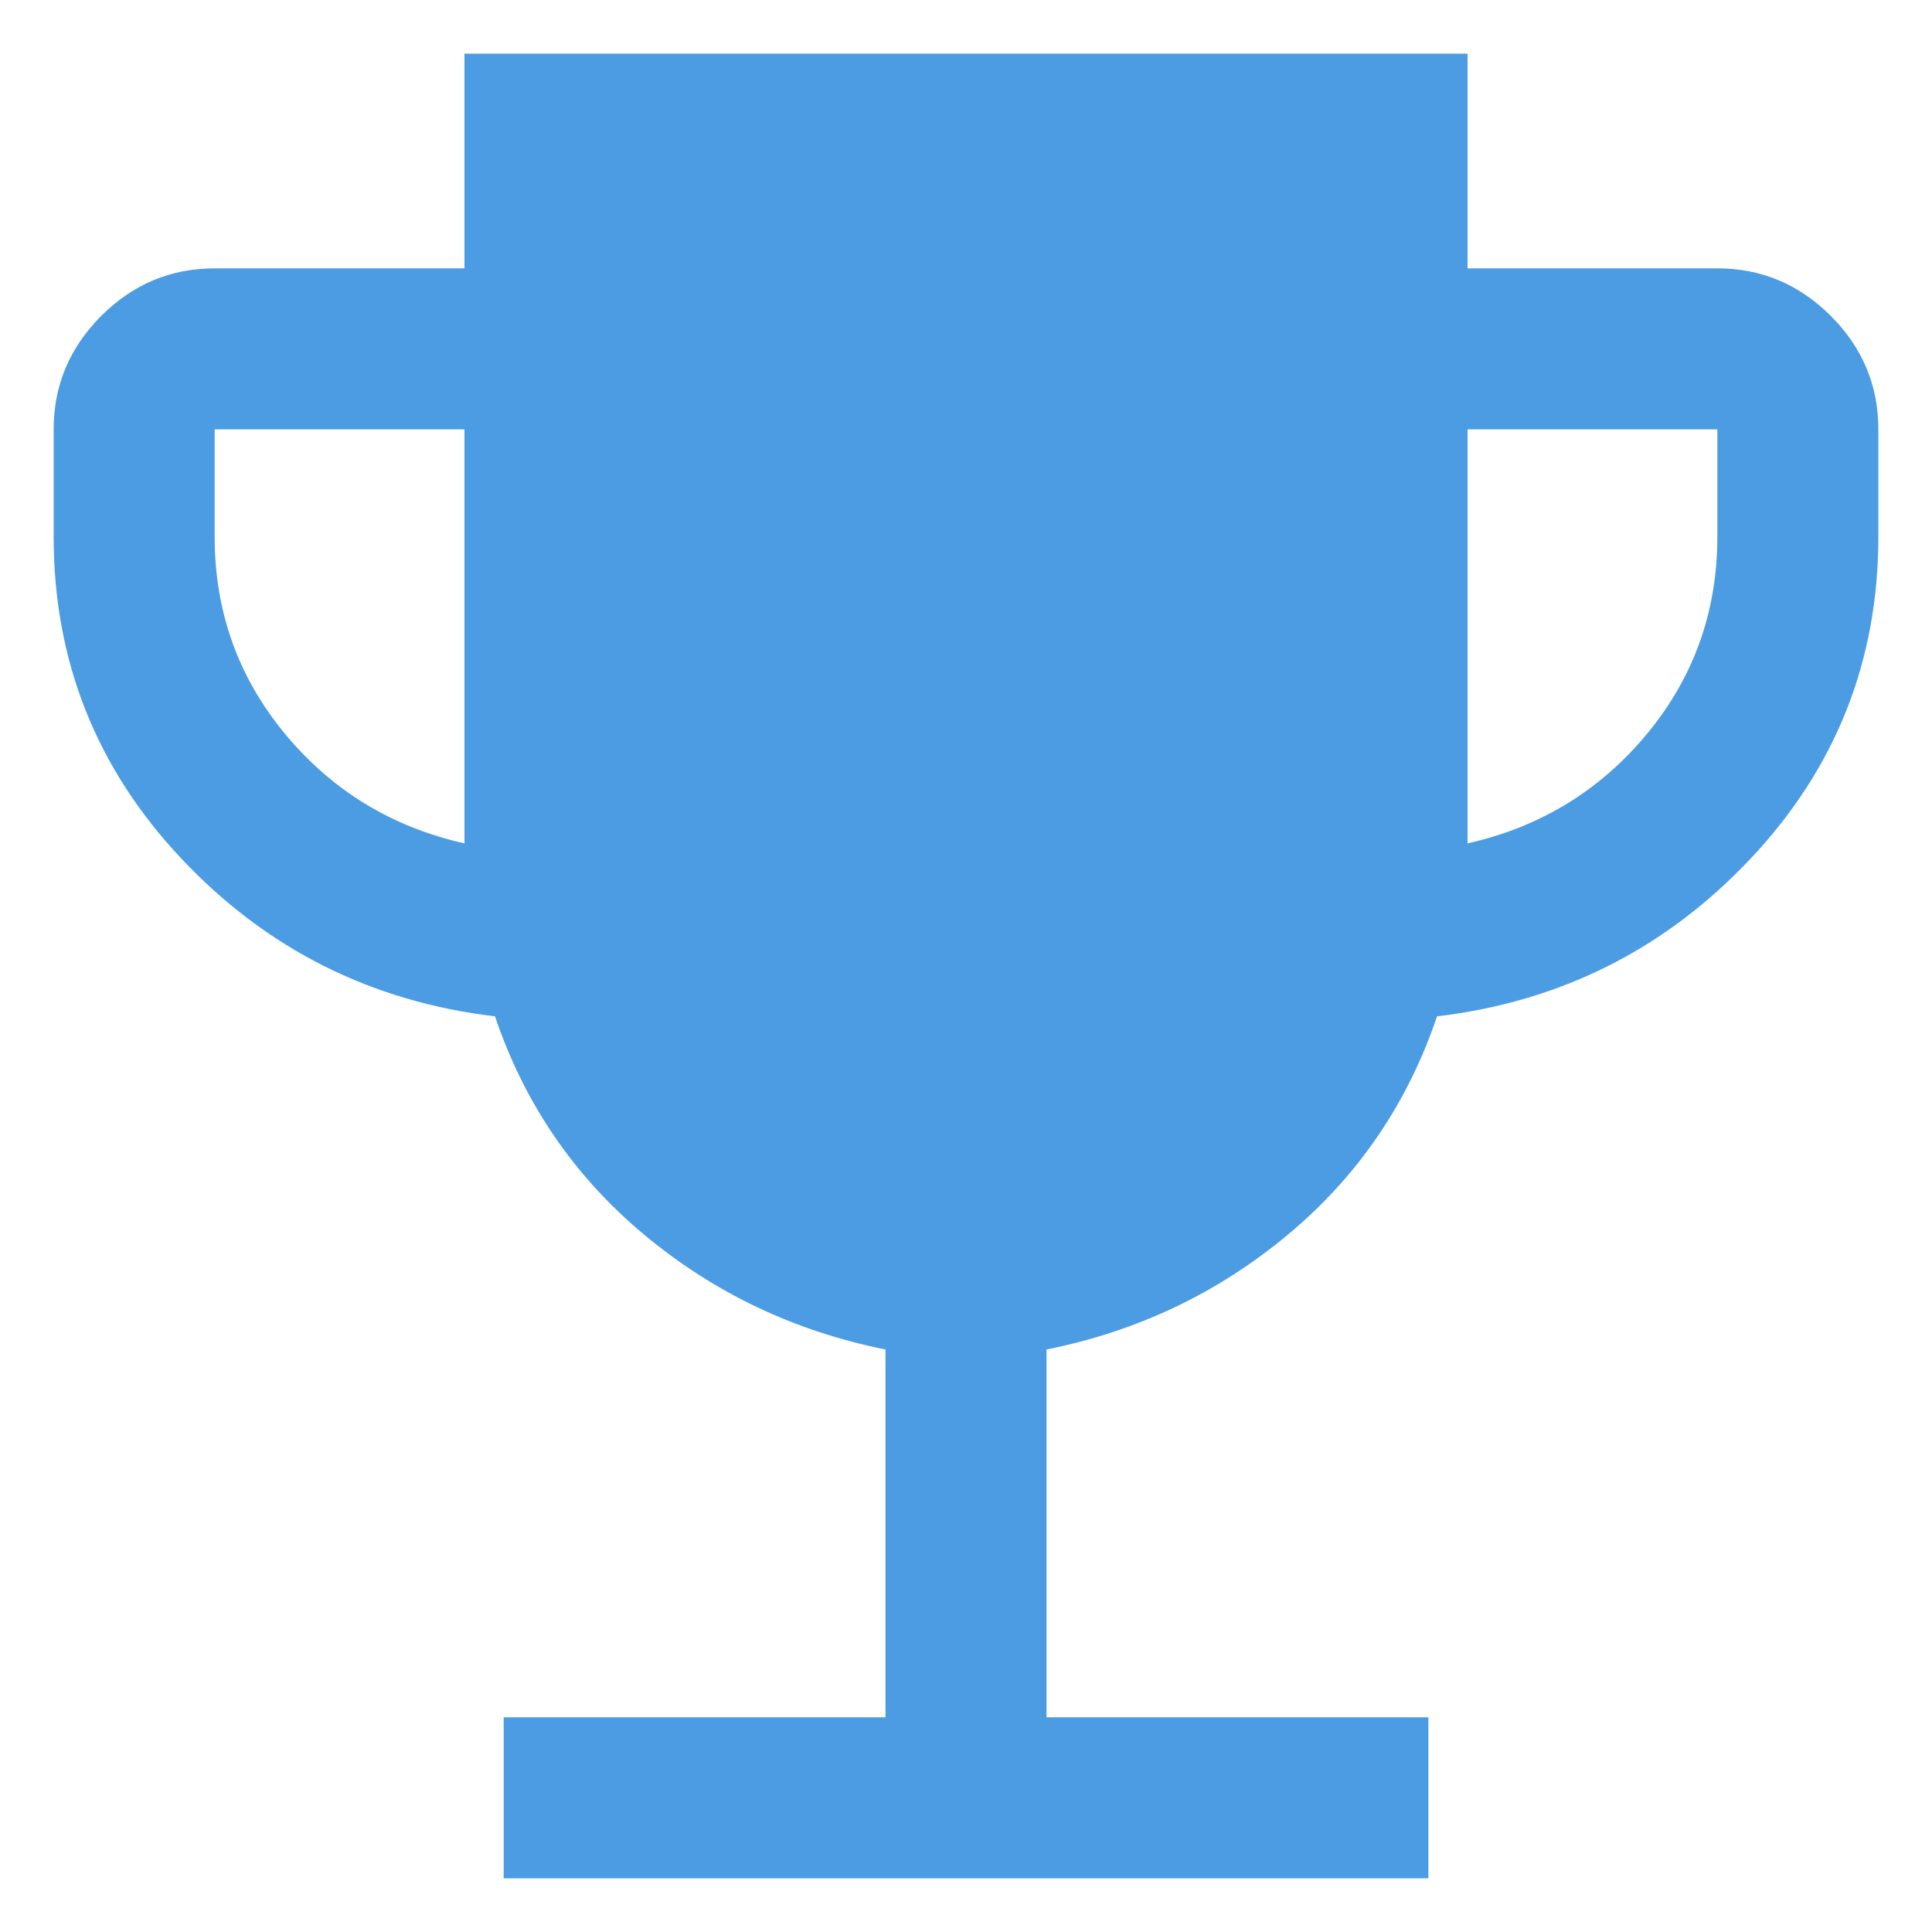
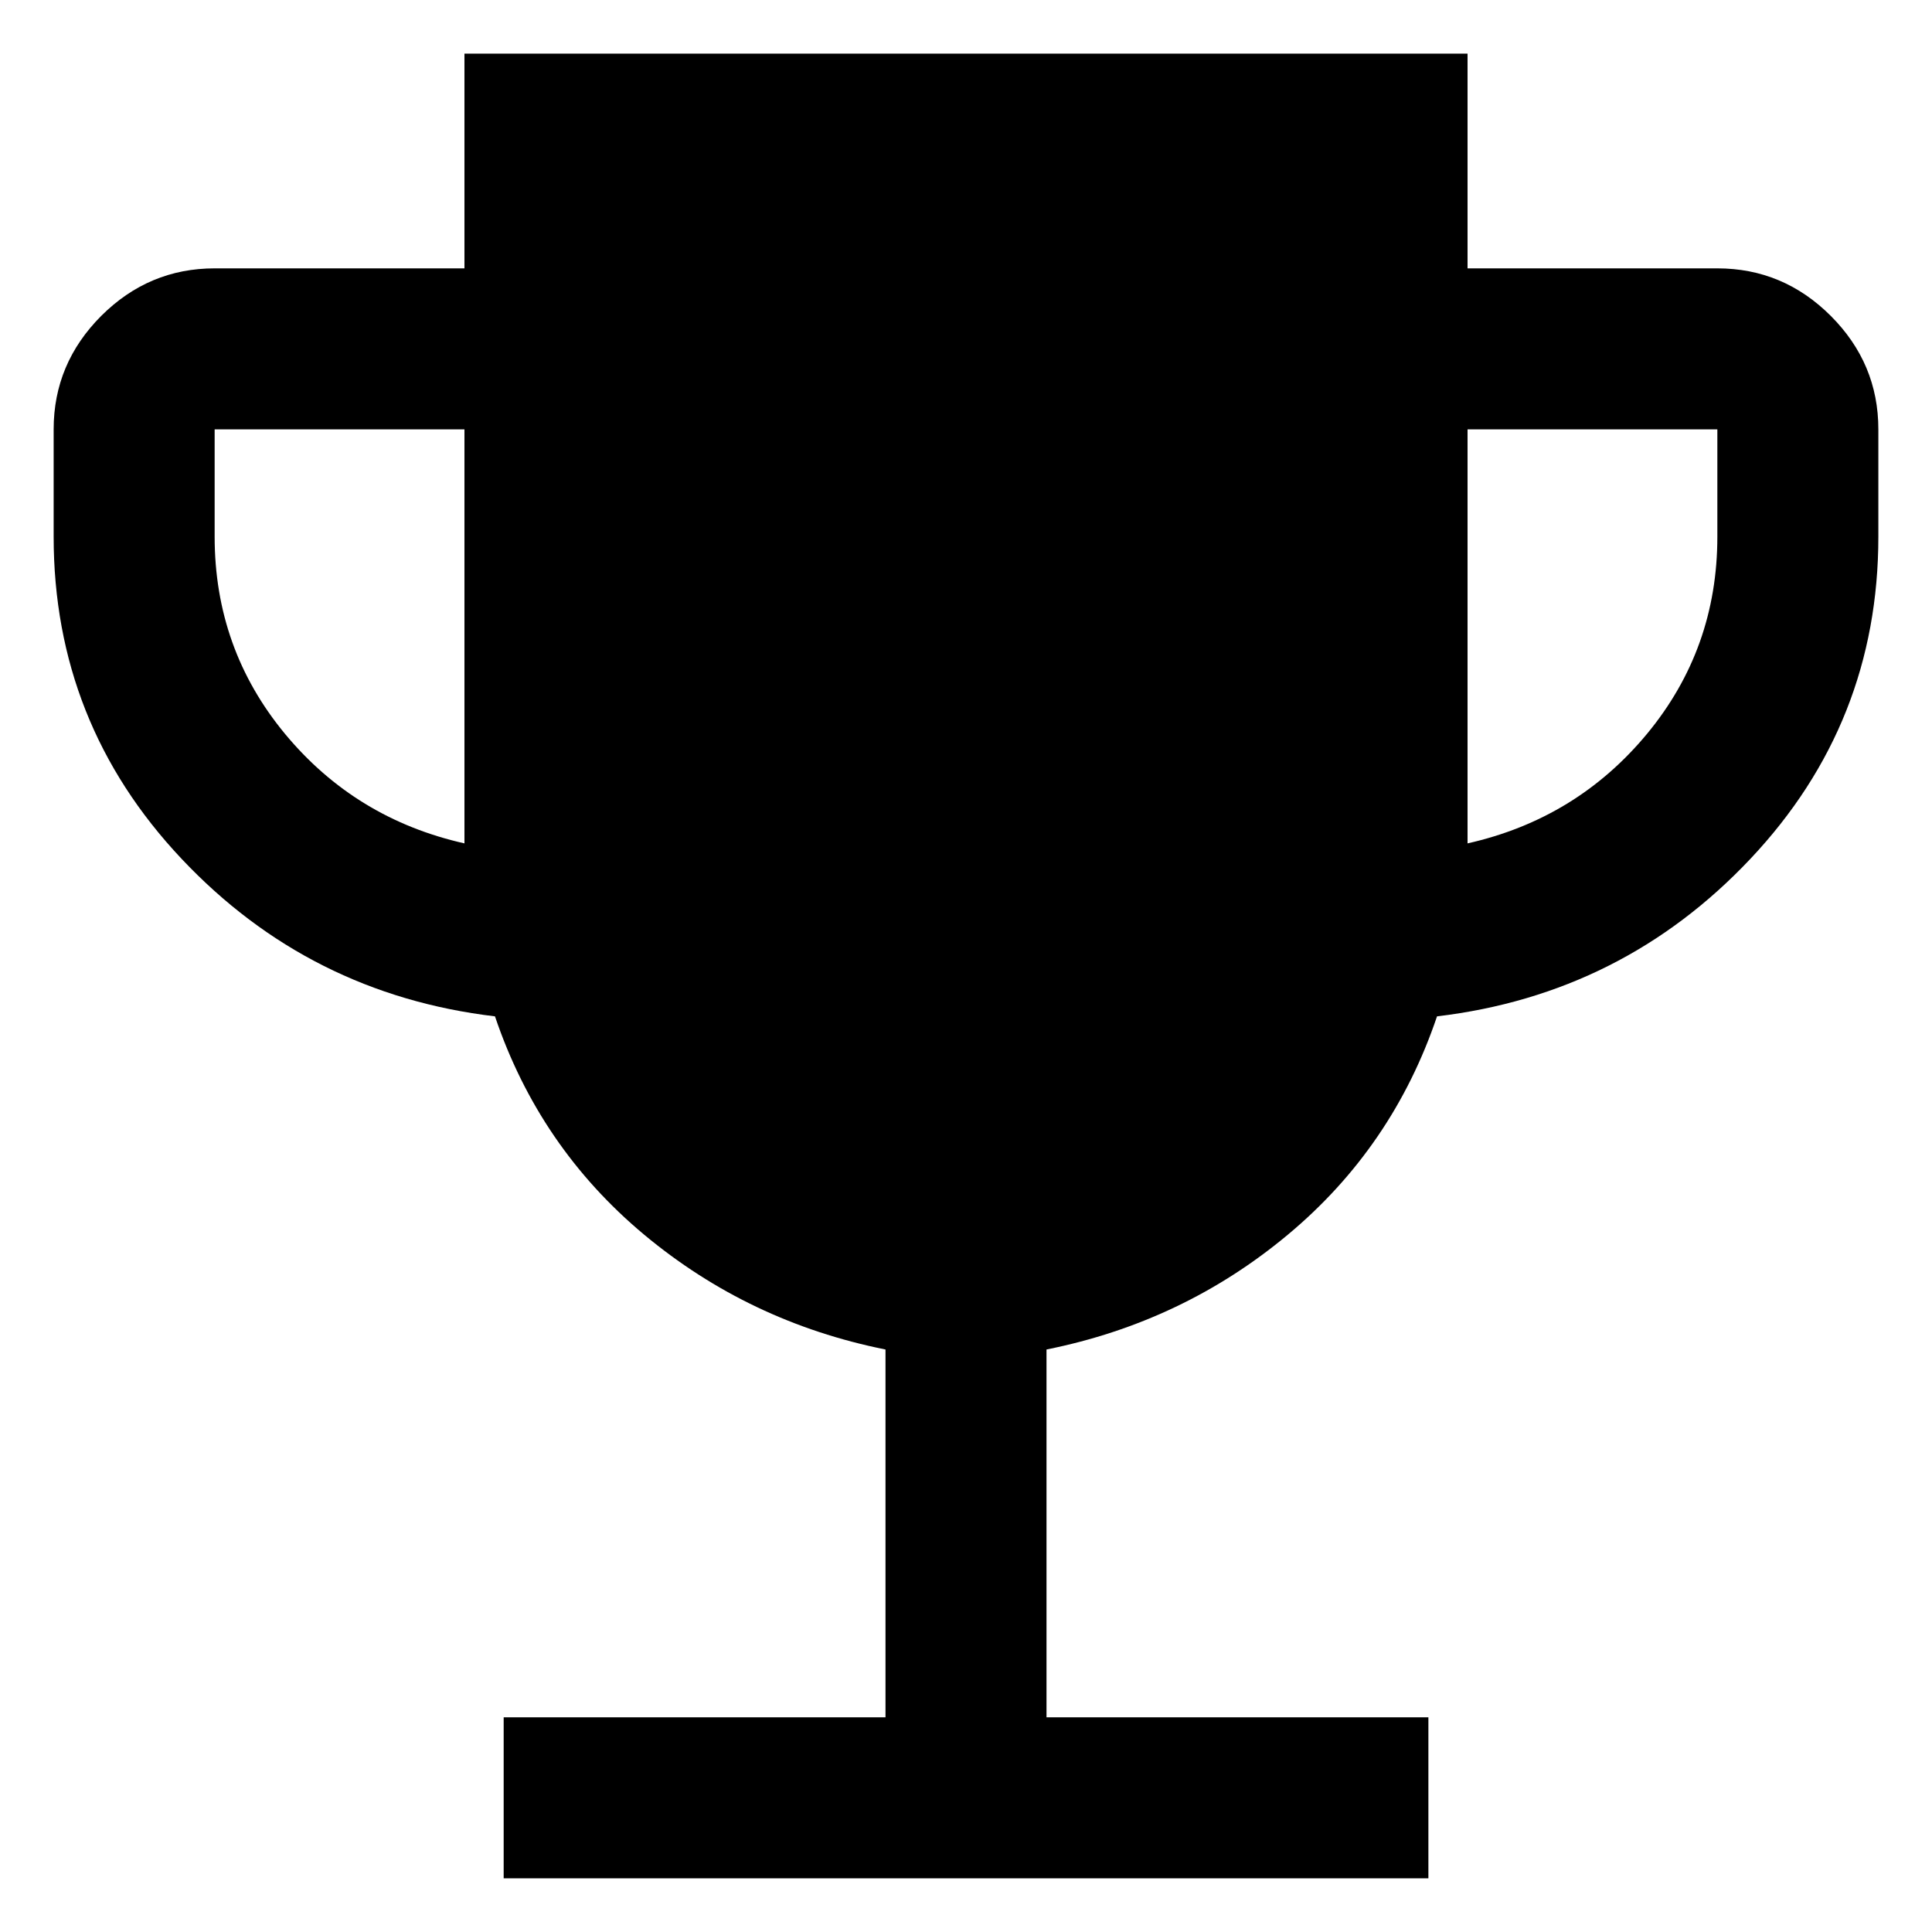
<svg xmlns="http://www.w3.org/2000/svg" width="30" height="30" viewBox="0 0 30 30" fill="none">
-   <path d="M7.821 29.166V26.666H13.75V20.955C12.336 20.671 11.086 20.076 10 19.17C8.915 18.264 8.143 17.134 7.686 15.782C5.763 15.553 4.14 14.737 2.817 13.333C1.495 11.929 0.833 10.263 0.833 8.333V6.667C0.833 5.985 1.08 5.398 1.572 4.905C2.065 4.413 2.652 4.167 3.333 4.167H7.212V0.833H22.788V4.167H26.667C27.348 4.167 27.936 4.413 28.428 4.905C28.921 5.398 29.167 5.985 29.167 6.667V8.333C29.167 10.263 28.505 11.929 27.183 13.333C25.86 14.737 24.237 15.553 22.314 15.782C21.857 17.134 21.086 18.264 20 19.17C18.915 20.076 17.665 20.671 16.25 20.955V26.666H22.18V29.166H7.821ZM7.212 13.096V6.667H3.333V8.333C3.333 9.496 3.698 10.516 4.426 11.396C5.155 12.275 6.083 12.842 7.212 13.096ZM22.788 13.096C23.917 12.842 24.845 12.275 25.574 11.396C26.302 10.516 26.667 9.496 26.667 8.333V6.667H22.788V13.096Z" fill="#4B9CE3" />
+   <path d="M7.821 29.166V26.666H13.75V20.955C12.336 20.671 11.086 20.076 10 19.17C8.915 18.264 8.143 17.134 7.686 15.782C5.763 15.553 4.14 14.737 2.817 13.333C1.495 11.929 0.833 10.263 0.833 8.333V6.667C0.833 5.985 1.08 5.398 1.572 4.905C2.065 4.413 2.652 4.167 3.333 4.167H7.212V0.833H22.788V4.167H26.667C27.348 4.167 27.936 4.413 28.428 4.905C28.921 5.398 29.167 5.985 29.167 6.667V8.333C29.167 10.263 28.505 11.929 27.183 13.333C25.86 14.737 24.237 15.553 22.314 15.782C21.857 17.134 21.086 18.264 20 19.17C18.915 20.076 17.665 20.671 16.25 20.955V26.666H22.18V29.166H7.821ZM7.212 13.096V6.667H3.333V8.333C3.333 9.496 3.698 10.516 4.426 11.396C5.155 12.275 6.083 12.842 7.212 13.096ZM22.788 13.096C23.917 12.842 24.845 12.275 25.574 11.396C26.302 10.516 26.667 9.496 26.667 8.333V6.667H22.788V13.096Z" fill="currentColor" />
</svg>
